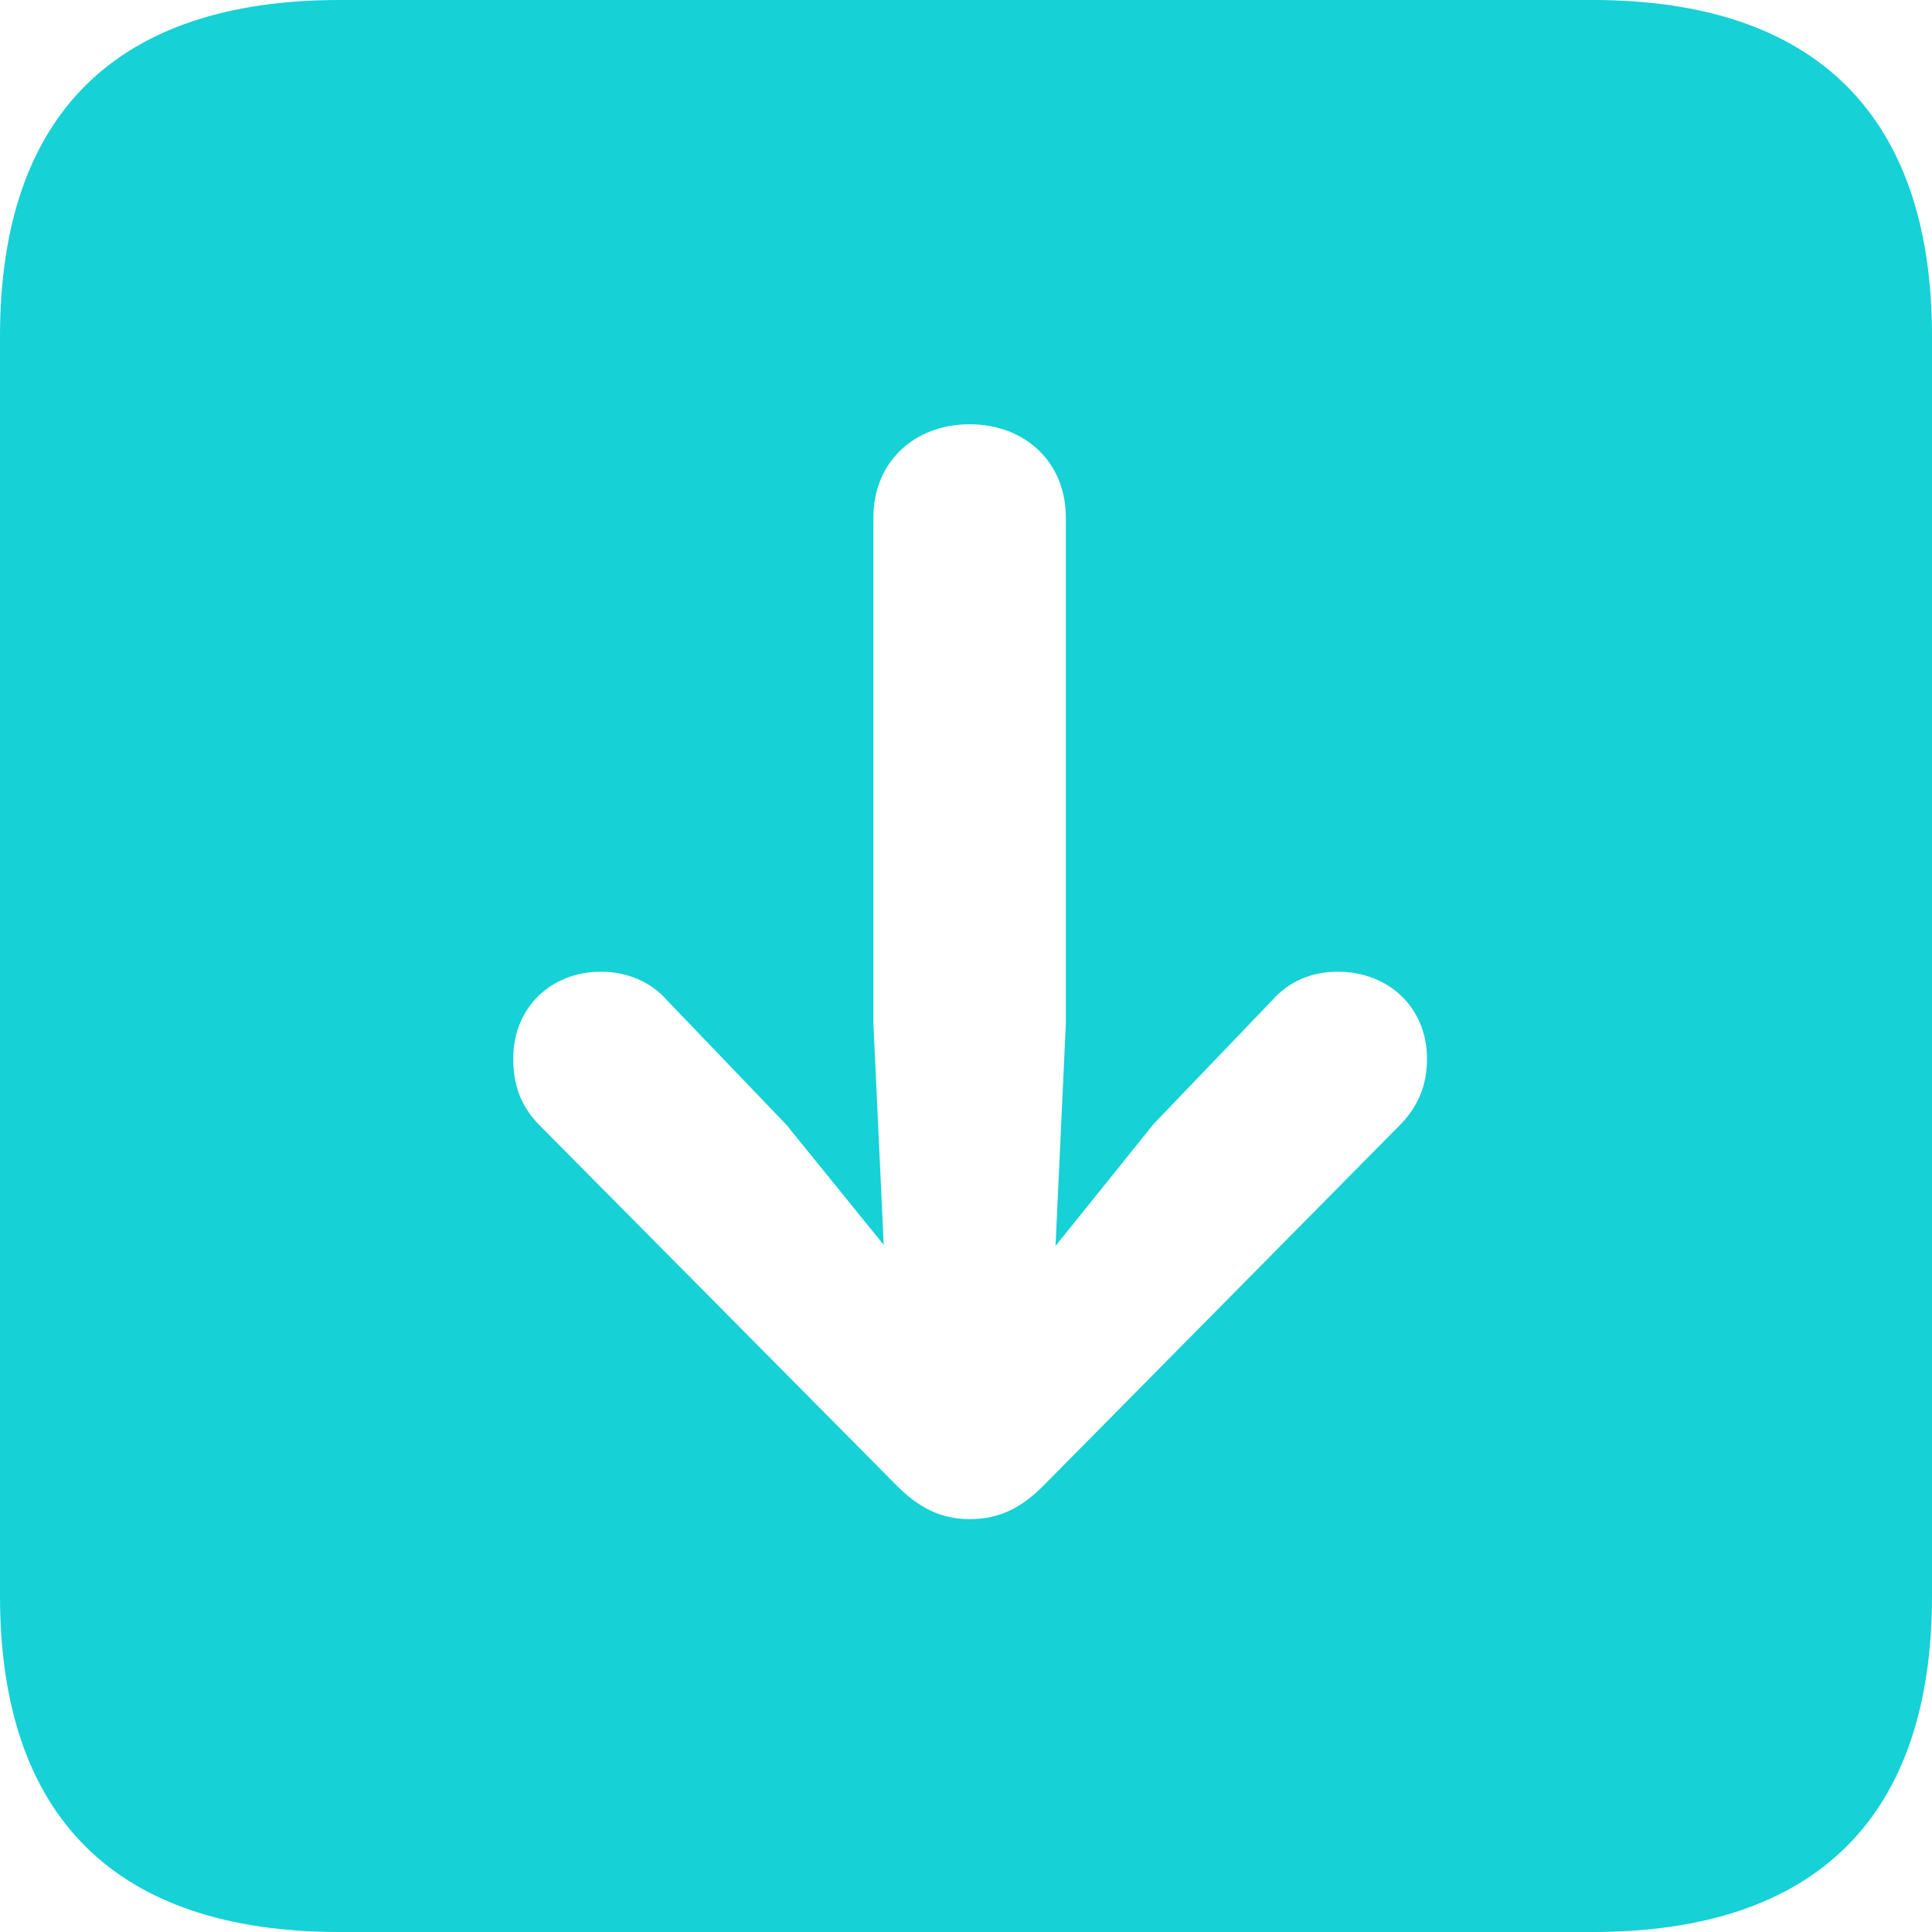
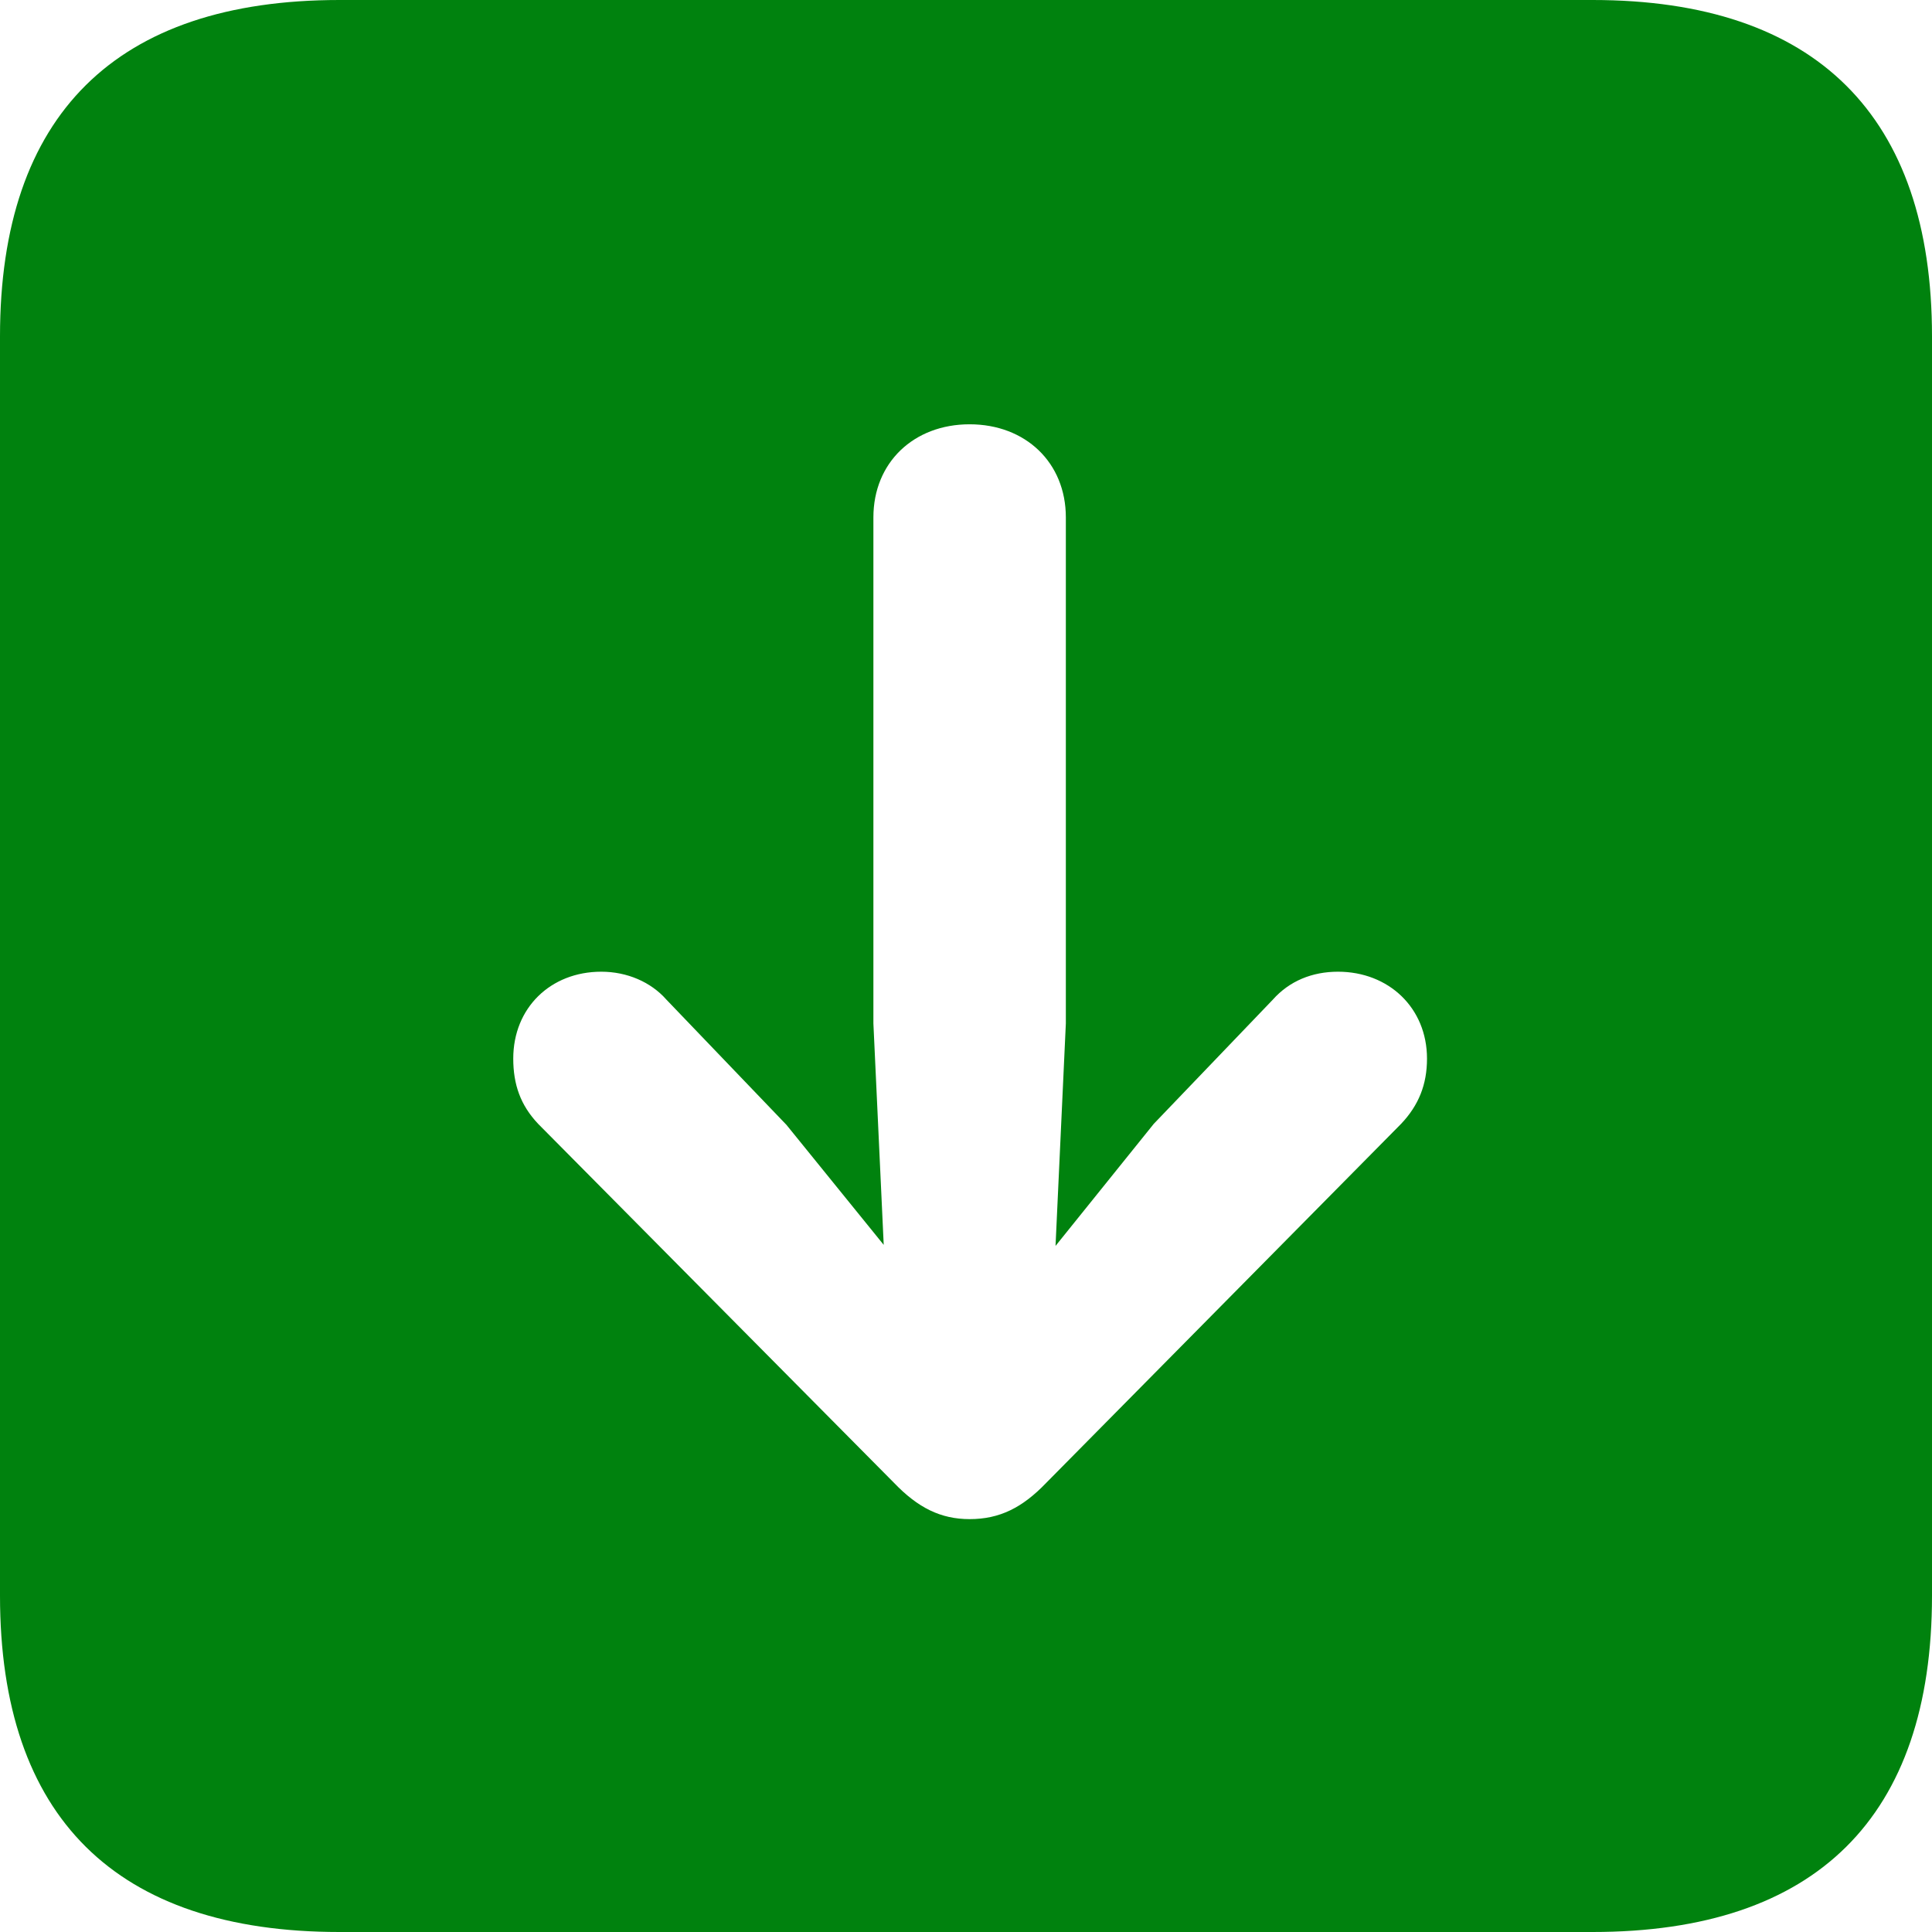
<svg xmlns="http://www.w3.org/2000/svg" width="100%" height="100%" viewBox="0 0 44 44" fill="none">
-   <path d="M7.73 -1.19291e-06H36.27C41.361 -1.19291e-06 44 2.64 44 7.659V36.341C44 41.384 41.361 44 36.27 44H7.73C2.64 44 0 41.384 0 36.341V7.659C0 2.616 2.64 -1.19291e-06 7.73 -1.19291e-06ZM22.082 9.663C20.81 9.663 19.891 10.534 19.891 11.784V23.308L20.126 28.351L17.911 25.618L15.177 22.766C14.824 22.365 14.282 22.13 13.693 22.13C12.538 22.13 11.689 22.954 11.689 24.109C11.689 24.698 11.854 25.17 12.255 25.594L20.362 33.772C20.904 34.337 21.423 34.597 22.082 34.597C22.766 34.597 23.284 34.337 23.826 33.772L31.91 25.594C32.311 25.17 32.499 24.698 32.499 24.109C32.499 22.954 31.627 22.13 30.472 22.13C29.883 22.13 29.365 22.342 28.988 22.766L26.277 25.594L24.039 28.375L24.274 23.308V11.784C24.274 10.534 23.355 9.663 22.082 9.663Z" fill="#16D1D6" />
+   <path d="M7.73 -1.19291e-06H36.27C41.361 -1.19291e-06 44 2.64 44 7.659V36.341C44 41.384 41.361 44 36.27 44H7.73C2.64 44 0 41.384 0 36.341V7.659C0 2.616 2.64 -1.19291e-06 7.73 -1.19291e-06ZM22.082 9.663C20.81 9.663 19.891 10.534 19.891 11.784V23.308L20.126 28.351L17.911 25.618L15.177 22.766C14.824 22.365 14.282 22.13 13.693 22.13C12.538 22.13 11.689 22.954 11.689 24.109C11.689 24.698 11.854 25.17 12.255 25.594L20.362 33.772C20.904 34.337 21.423 34.597 22.082 34.597C22.766 34.597 23.284 34.337 23.826 33.772L31.91 25.594C32.311 25.17 32.499 24.698 32.499 24.109C32.499 22.954 31.627 22.13 30.472 22.13C29.883 22.13 29.365 22.342 28.988 22.766L26.277 25.594L24.039 28.375L24.274 23.308V11.784C24.274 10.534 23.355 9.663 22.082 9.663Z" fill="#00820E" />
</svg>
